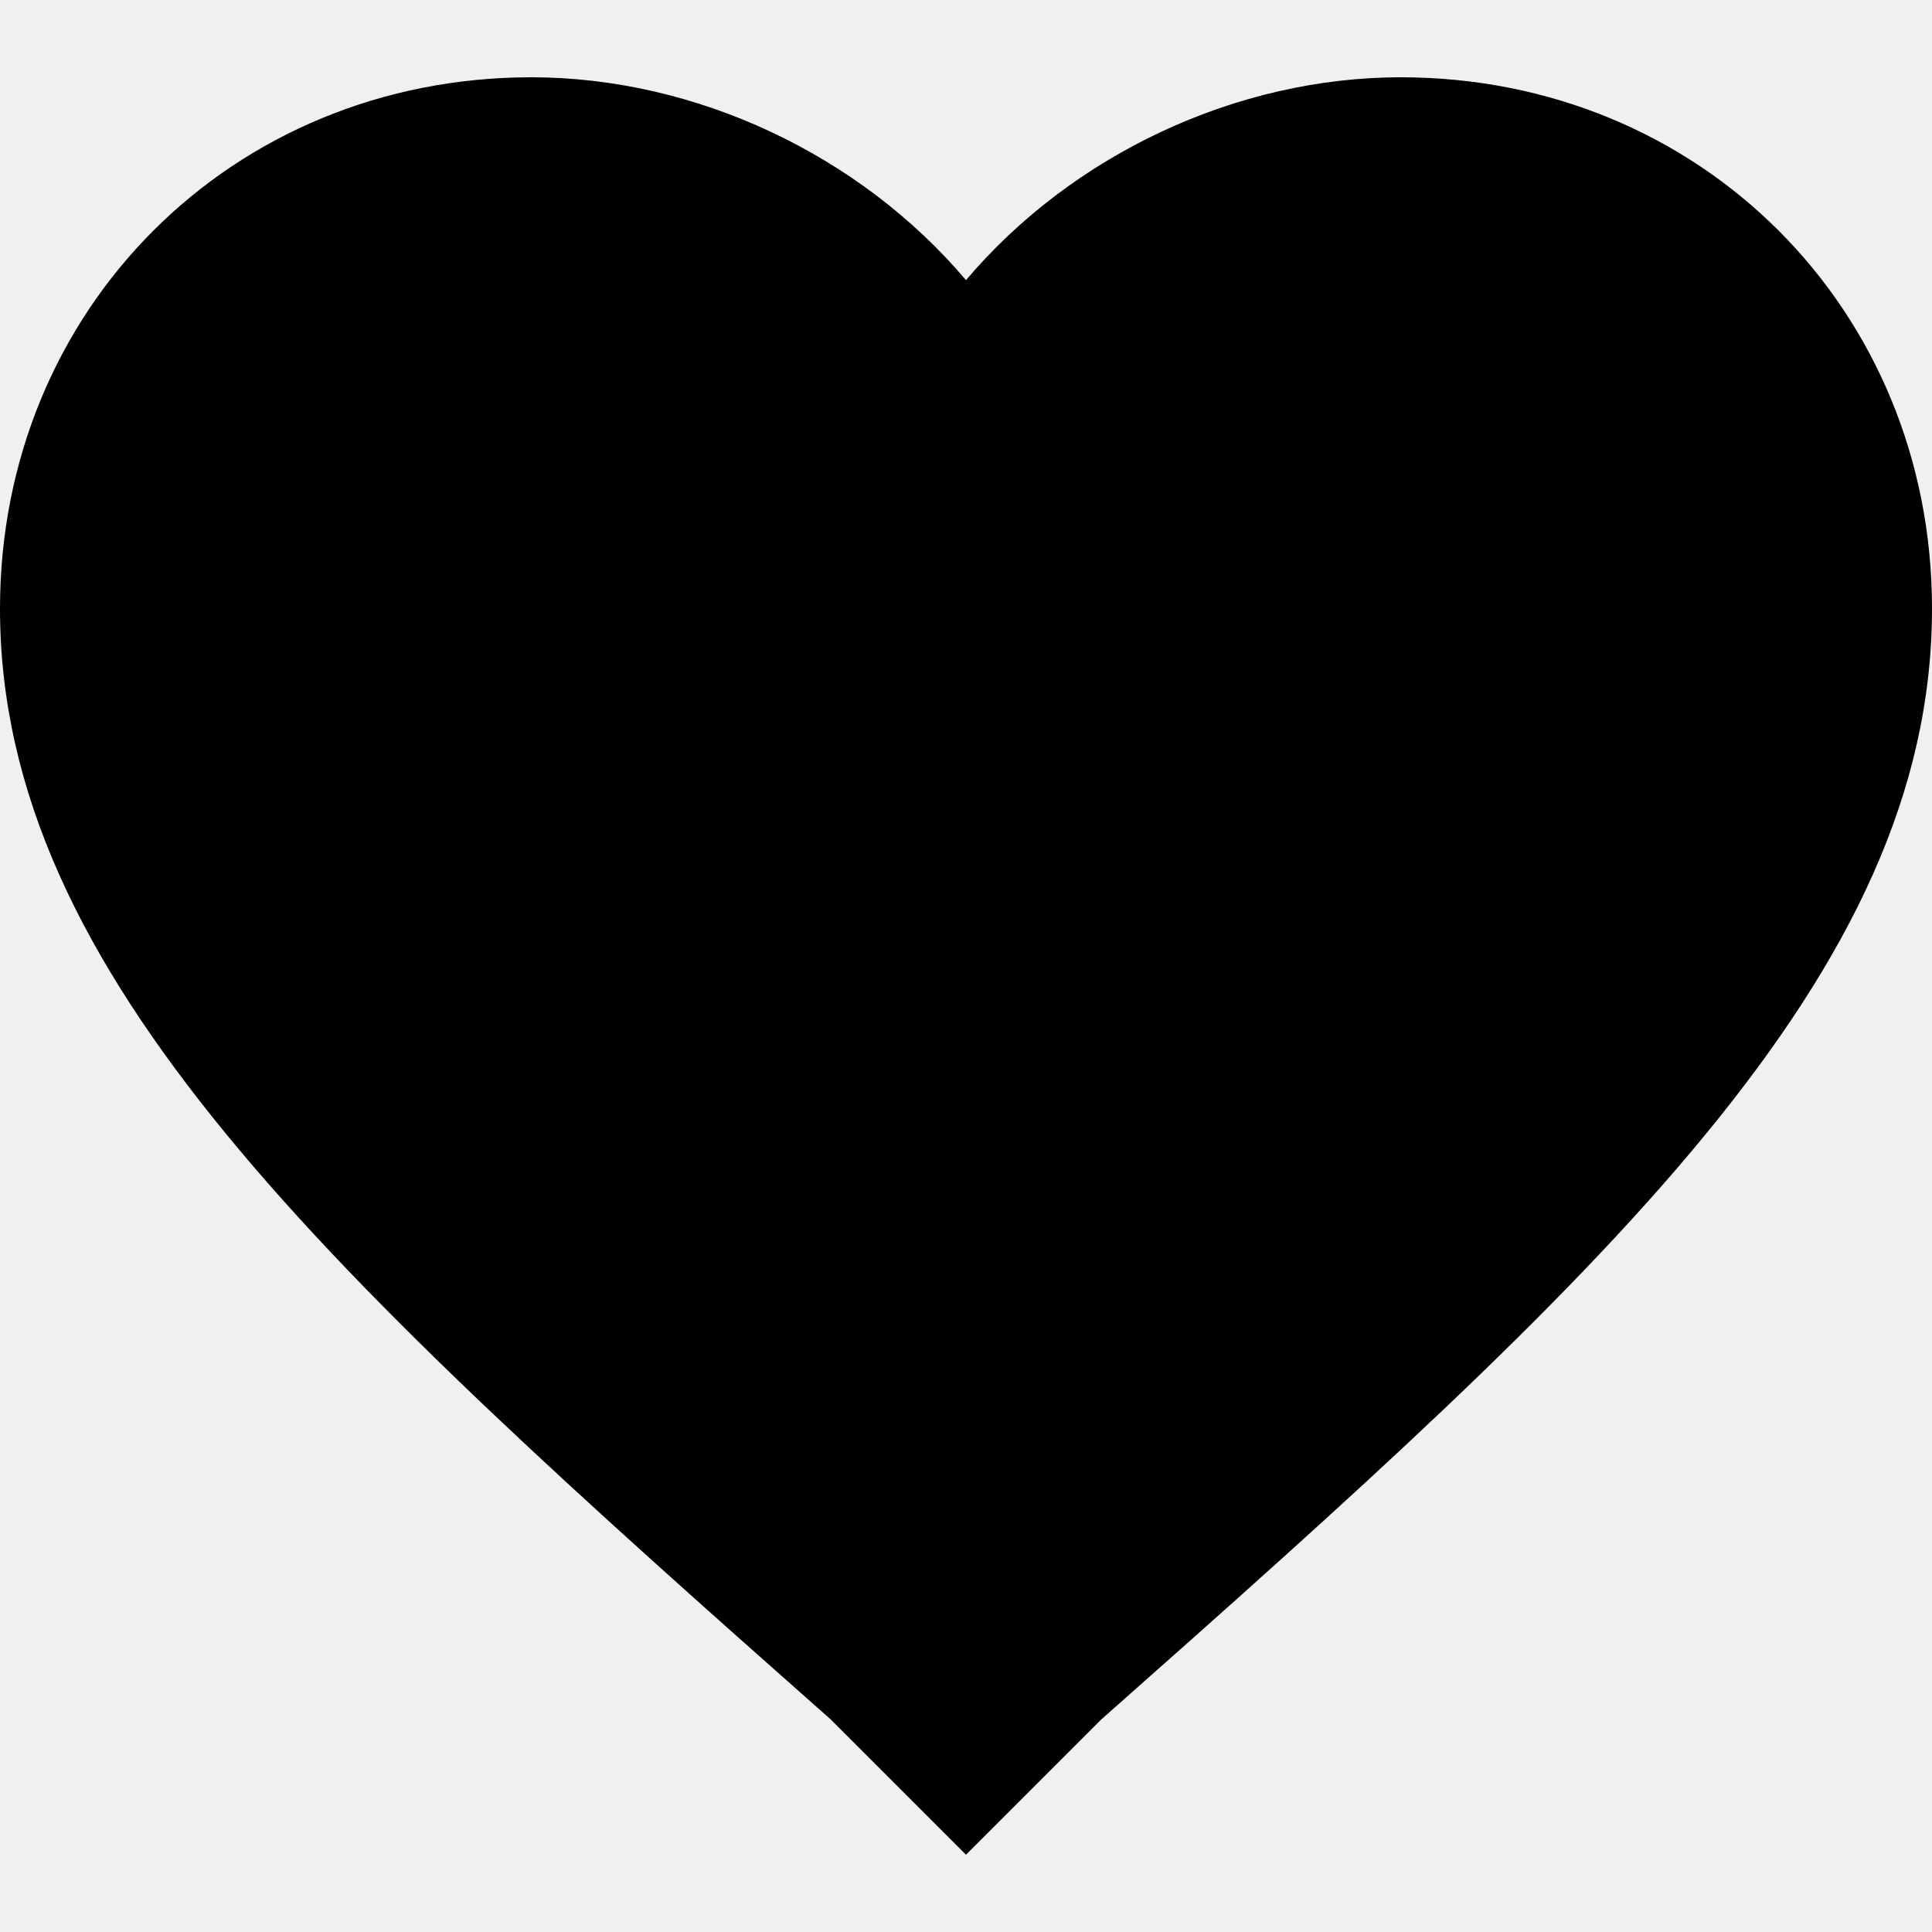
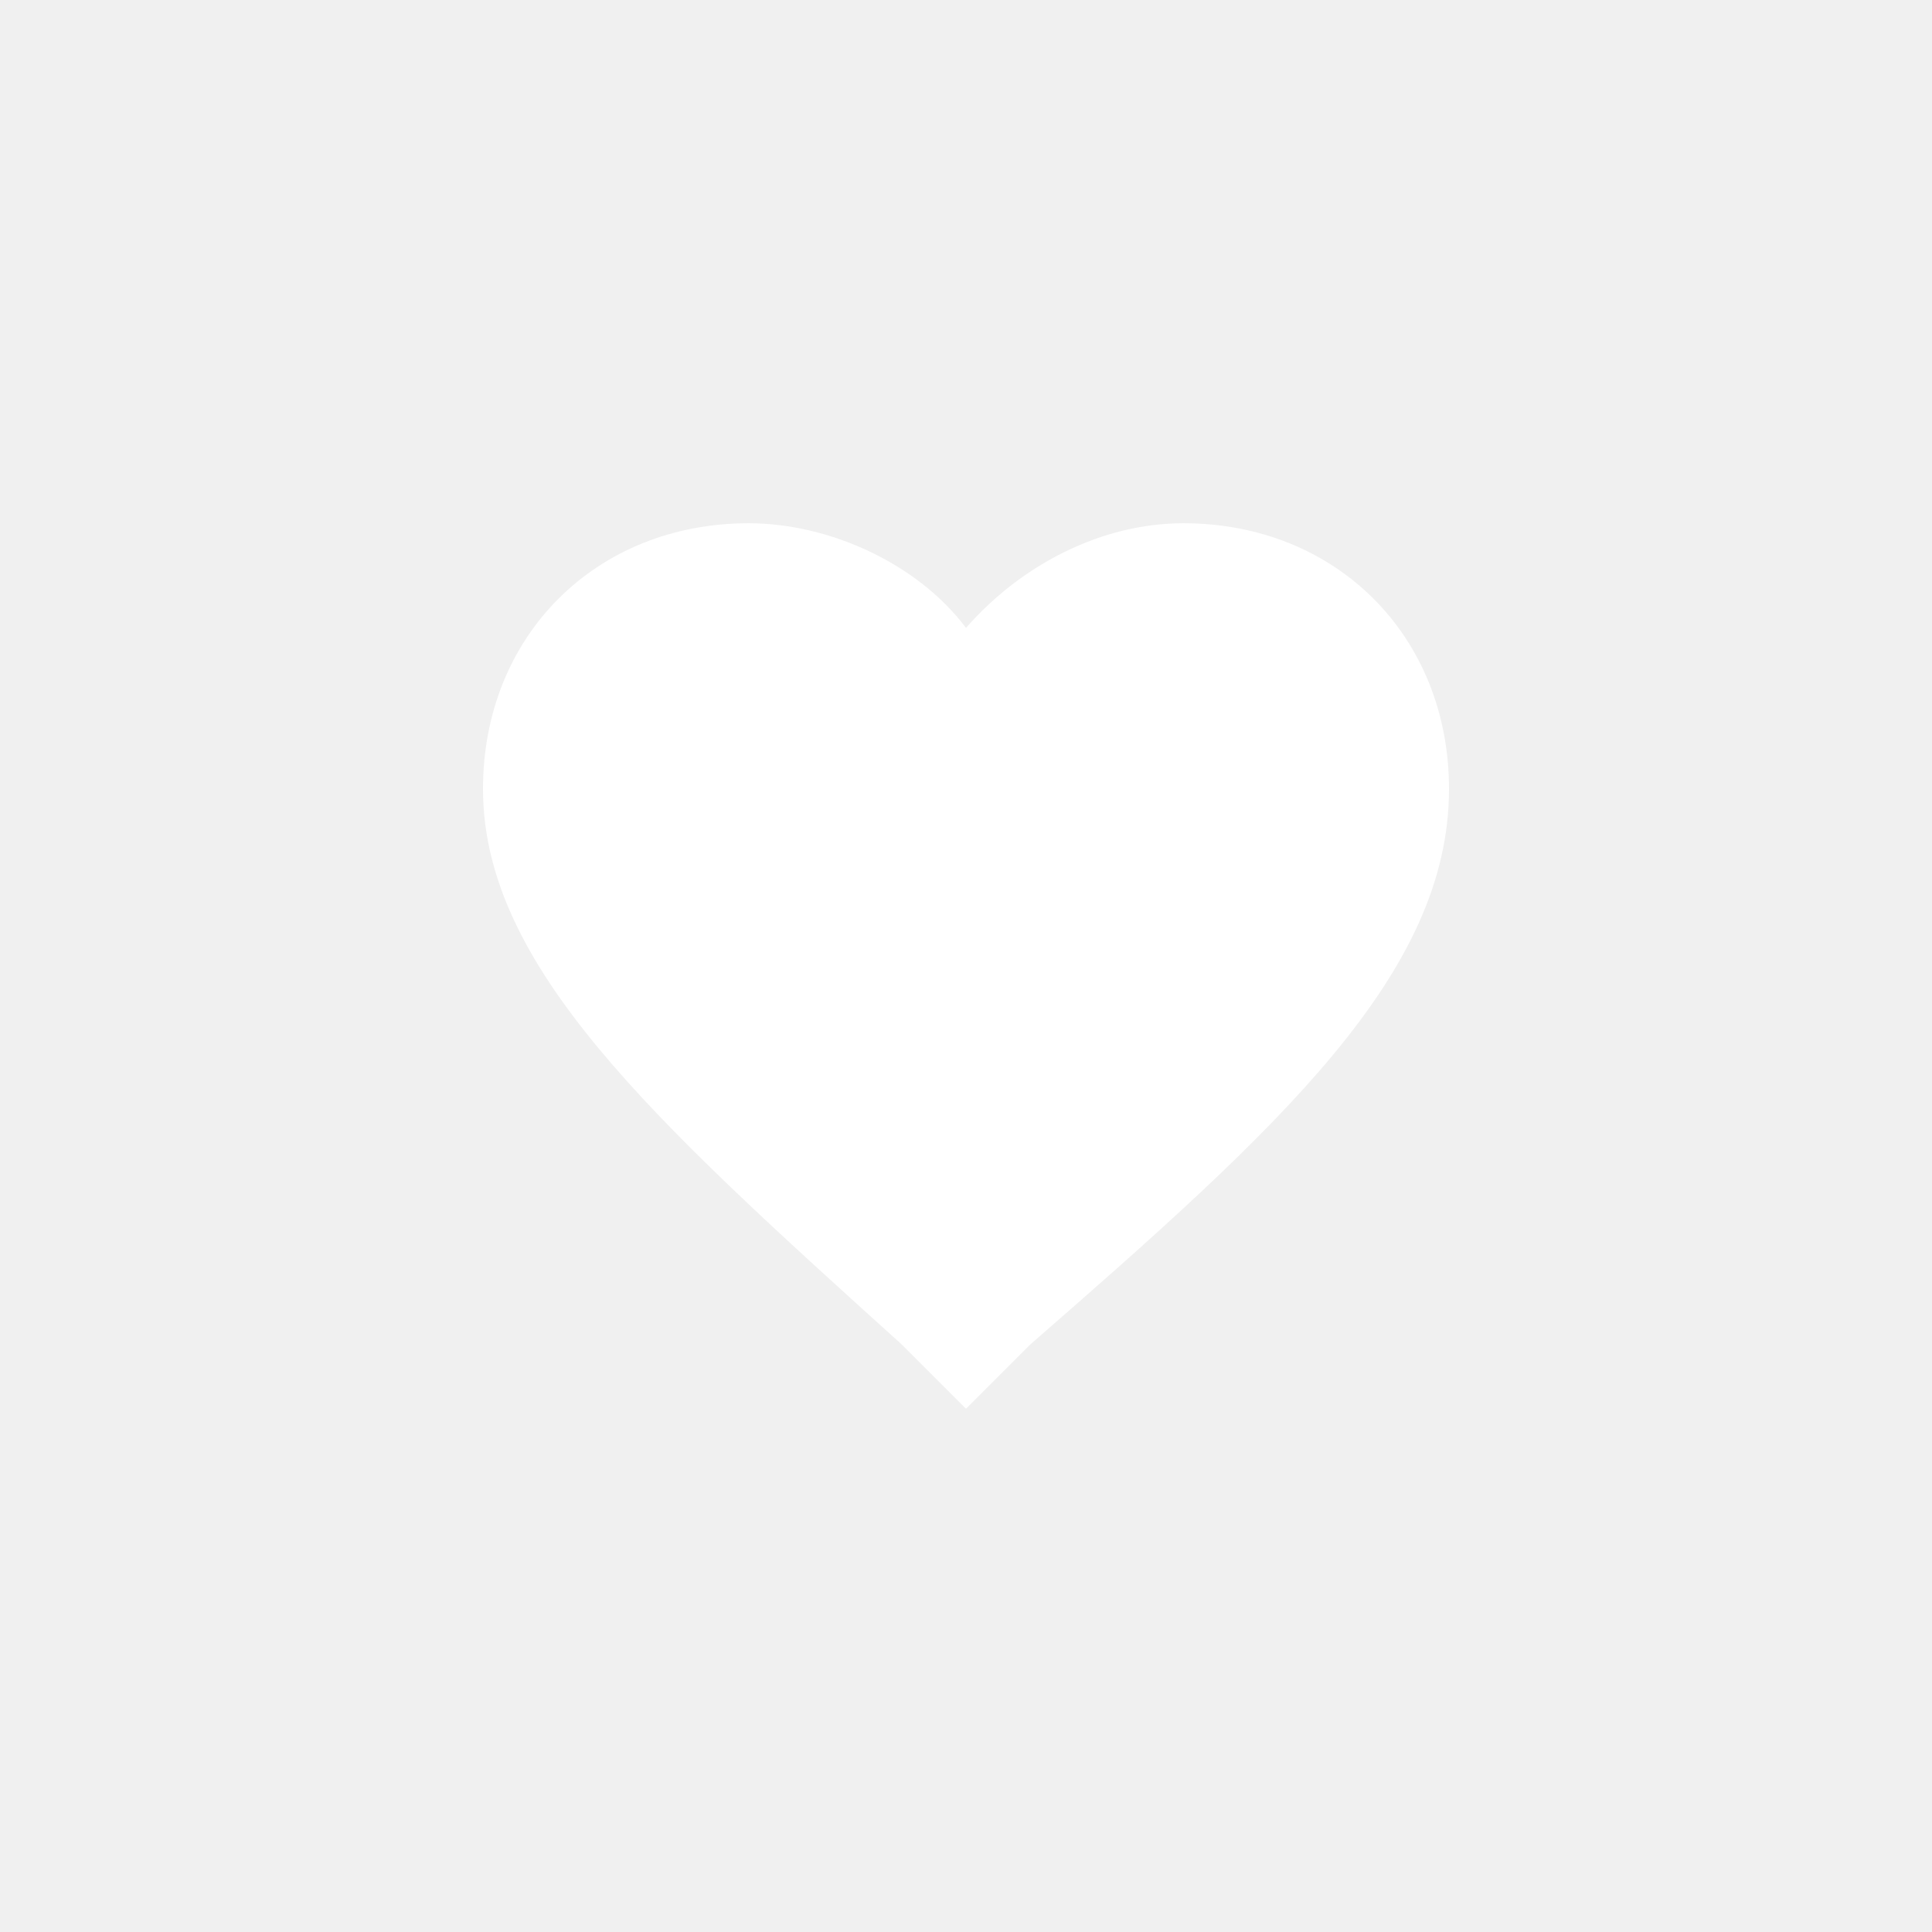
- <svg xmlns="http://www.w3.org/2000/svg" width="24" height="24" viewBox="0 0 24 24" fill="none">
-   <path d="M12 23.04L10.32 21.36C4.08 15.84 0 12.12 0 7.56C0 3.84 2.88 0.96 6.6 0.96C8.64 0.96 10.68 1.92 12 3.48C13.32 1.92 15.36 0.96 17.4 0.96C21.12 0.96 24 3.84 24 7.56C24 12.12 19.92 15.84 13.68 21.36L12 23.04Z" fill="black" />
+ <svg xmlns="http://www.w3.org/2000/svg" version="1.1" x="0px" y="0px" viewBox="-285 408.9 24 24" style="enable-background:new -285 408.9 24 24;" xml:space="preserve">
+   <style type="text/css">
+ 	.st0{display:none;}
+ 	.st1{display:inline;fill:#FFFFFF;}
+ 	.st2{display:inline;fill:#FF00B8;}
+ 	.st3{fill:#FFFFFF;}
+ </style>
+   <g id="Layer_4" class="st0">
+     <path class="st1" d="M-262.1,430.5l-5.6-5.8c1.4-1.7,2.2-3.8,2.2-6.1c0-5.2-4.2-9.4-9.4-9.4c-5.2,0-9.4,4.2-9.4,9.4   c0,5.2,4.2,9.4,9.4,9.4c2,0,3.8-0.6,5.4-1.7l5.6,5.8c0.2,0.2,0.5,0.4,0.9,0.4c0.3,0,0.6-0.1,0.9-0.3   C-261.6,431.7-261.6,431-262.1,430.5z M-274.8,411.7c3.8,0,7,3.1,7,7c0,3.8-3.1,7-7,7c-3.8,0-7-3.1-7-7   C-281.8,414.8-278.7,411.7-274.8,411.7z" />
+   </g>
+   <g id="Layer_2" class="st0">
+     <circle class="st2" cx="-273" cy="420.9" r="12" />
+   </g>
+   <g id="Layer_3" class="st0">
+     <path class="st1" d="M-278.3,420.9c0,2.9,2.4,5.3,5.3,5.3s5.3-2.4,5.3-5.3s-2.4-5.3-5.3-5.3S-278.3,417.9-278.3,420.9z    M-271.2,418.3c0.5,0,0.9,0.4,0.9,0.9c0,0.5-0.4,0.9-0.9,0.9c-0.5,0-0.9-0.4-0.9-0.9C-272,418.7-271.6,418.3-271.2,418.3z    M-274.8,418.3c0.5,0,0.9,0.4,0.9,0.9c0,0.5-0.4,0.9-0.9,0.9c-0.5,0-0.9-0.4-0.9-0.9C-275.7,418.7-275.3,418.3-274.8,418.3z    M-275.8,421.2c0.3,0,0.6,0.2,0.6,0.5c0.1,0.5,0.3,1,0.7,1.3c0.4,0.3,0.9,0.5,1.4,0.5c0.5,0,1-0.2,1.4-0.5c0.4-0.3,0.7-0.8,0.7-1.3   c0-0.3,0.3-0.5,0.6-0.5c0.3,0,0.5,0.3,0.5,0.6c-0.1,0.8-0.5,1.5-1.1,2c-0.6,0.5-1.4,0.8-2.2,0.8c-0.8,0-1.6-0.3-2.2-0.8   c-0.6-0.5-1-1.2-1.1-2C-276.3,421.6-276.1,421.3-275.8,421.2z" />
+   </g>
+   <g id="Layer_1">
+     <path class="st3" d="M-273,426.4l-0.8-0.8c-3.1-2.8-5.2-4.7-5.2-6.9c0-1.9,1.4-3.3,3.3-3.3c1,0,2.1,0.5,2.7,1.3   c0.7-0.8,1.7-1.3,2.7-1.3c1.9,0,3.3,1.4,3.3,3.3c0,2.3-2.1,4.2-5.2,6.9L-273,426.4z" />
+   </g>
</svg>
